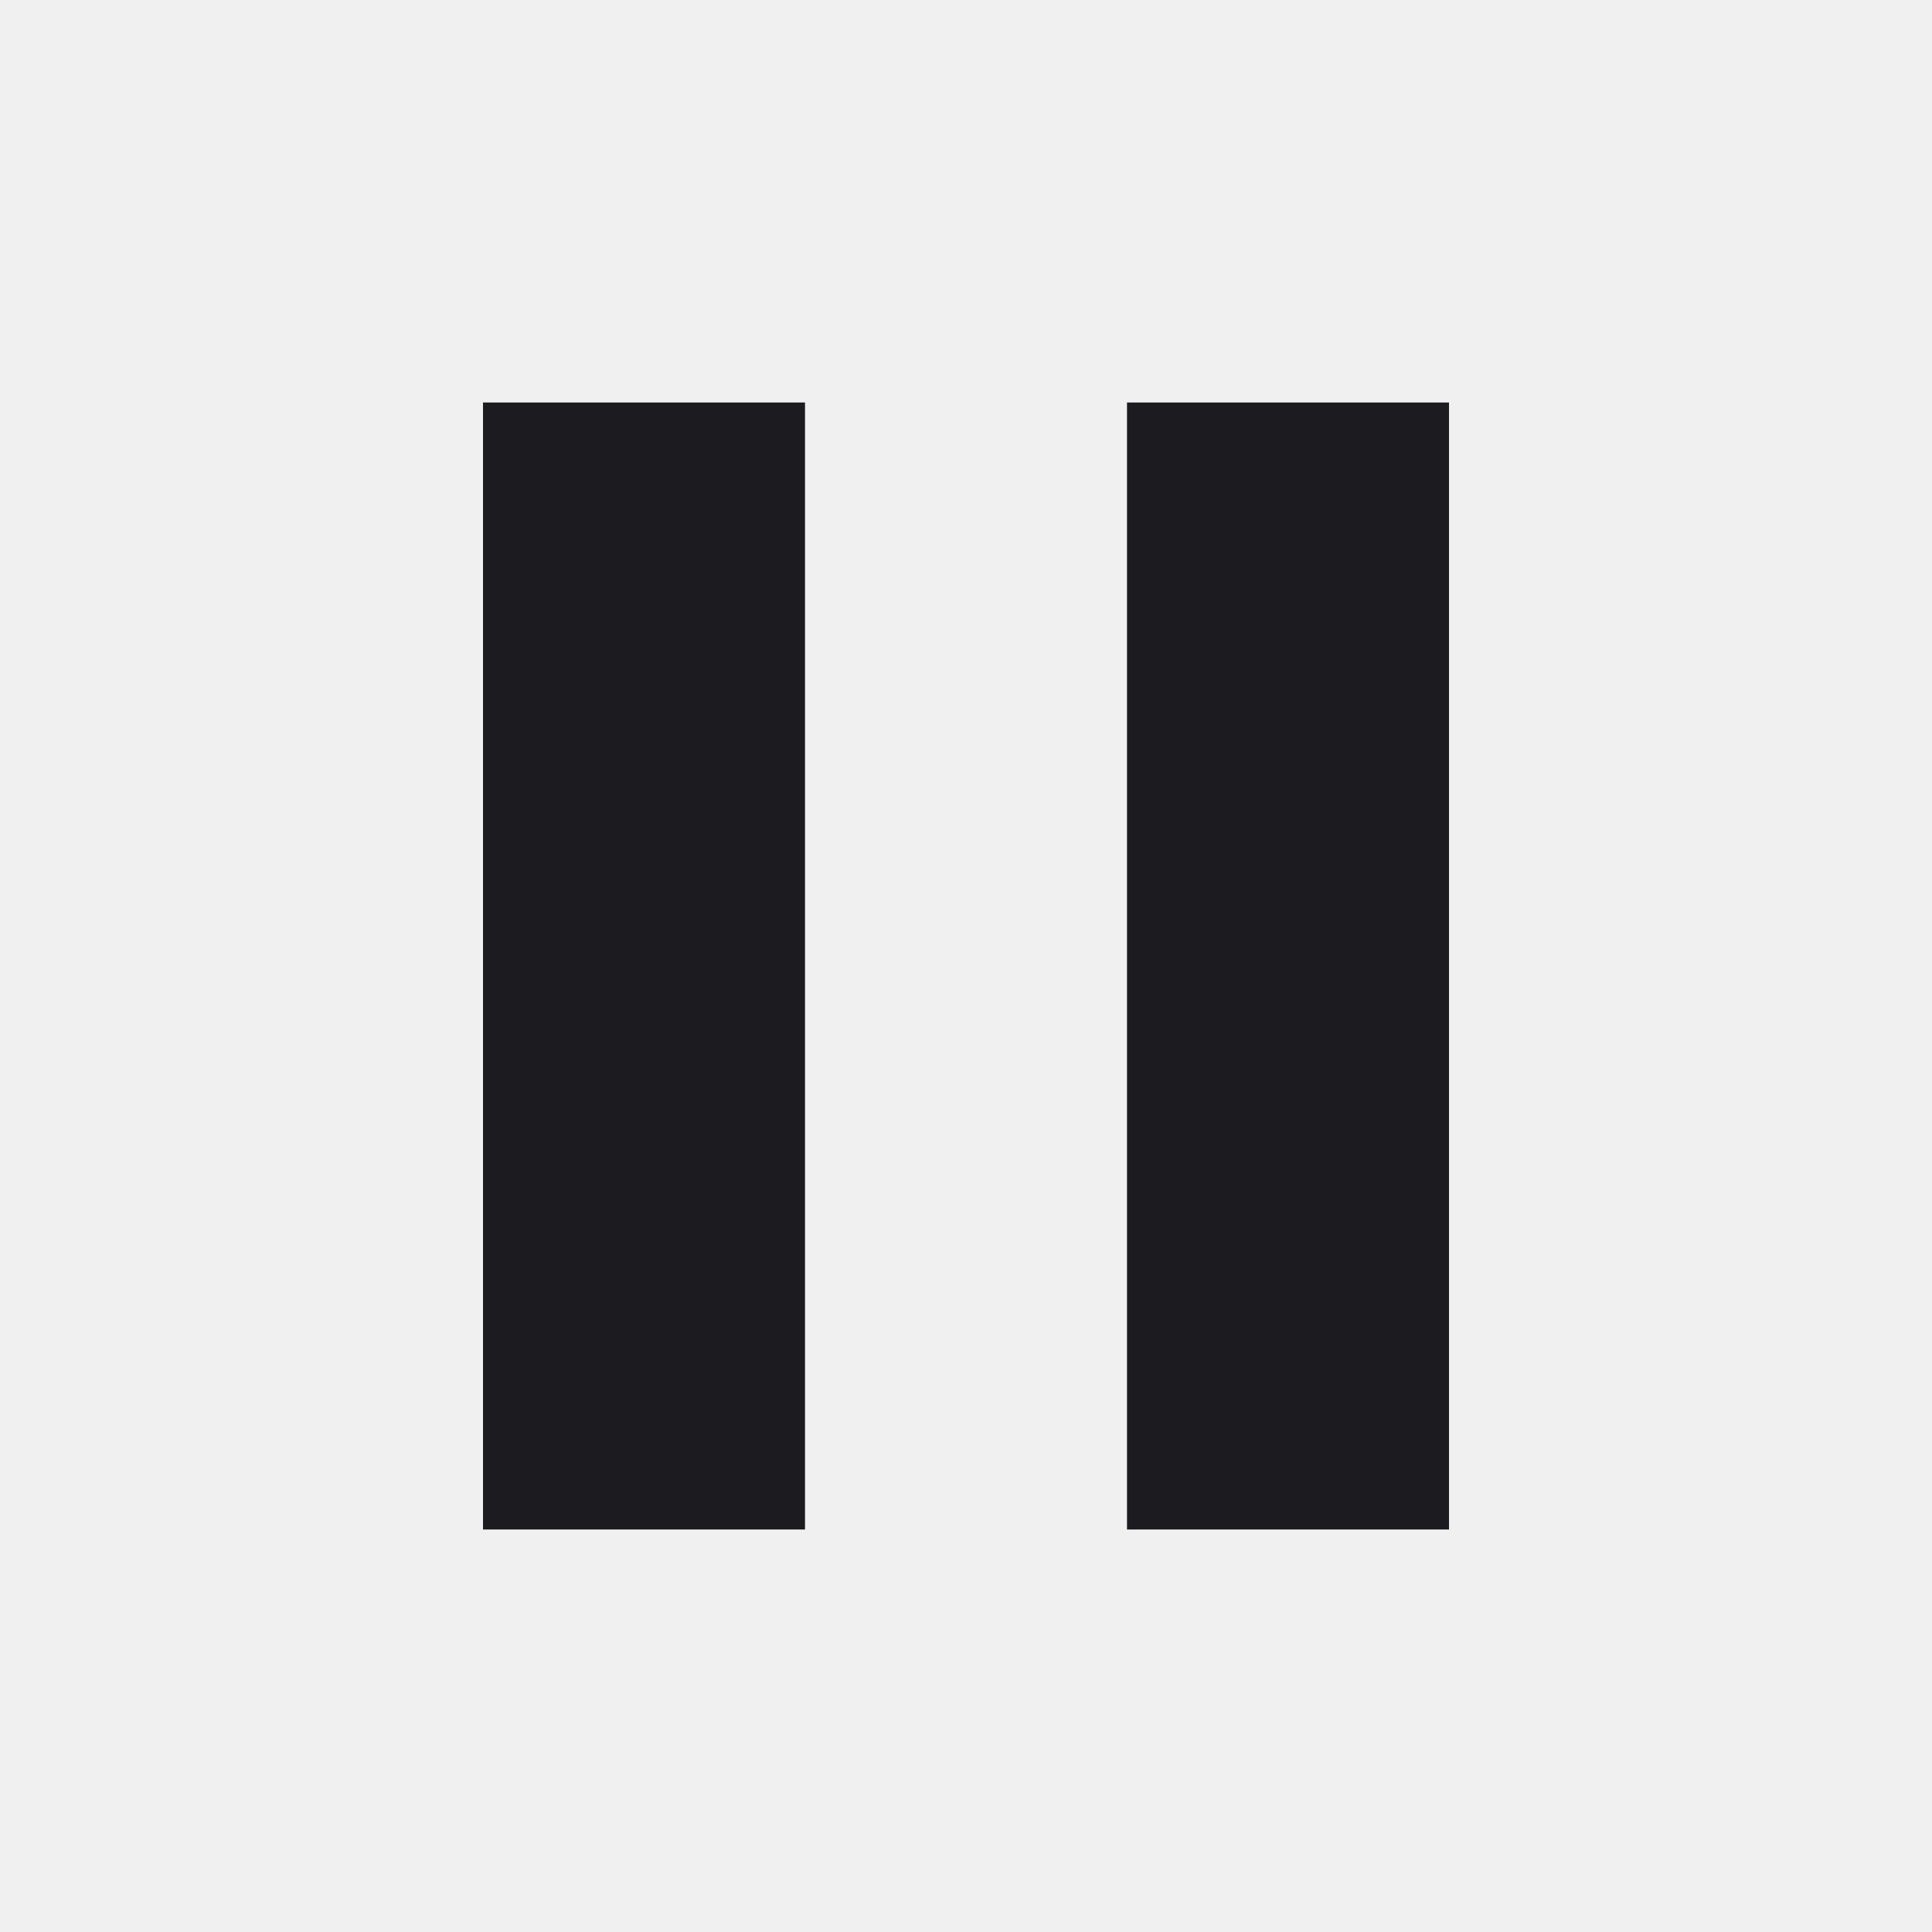
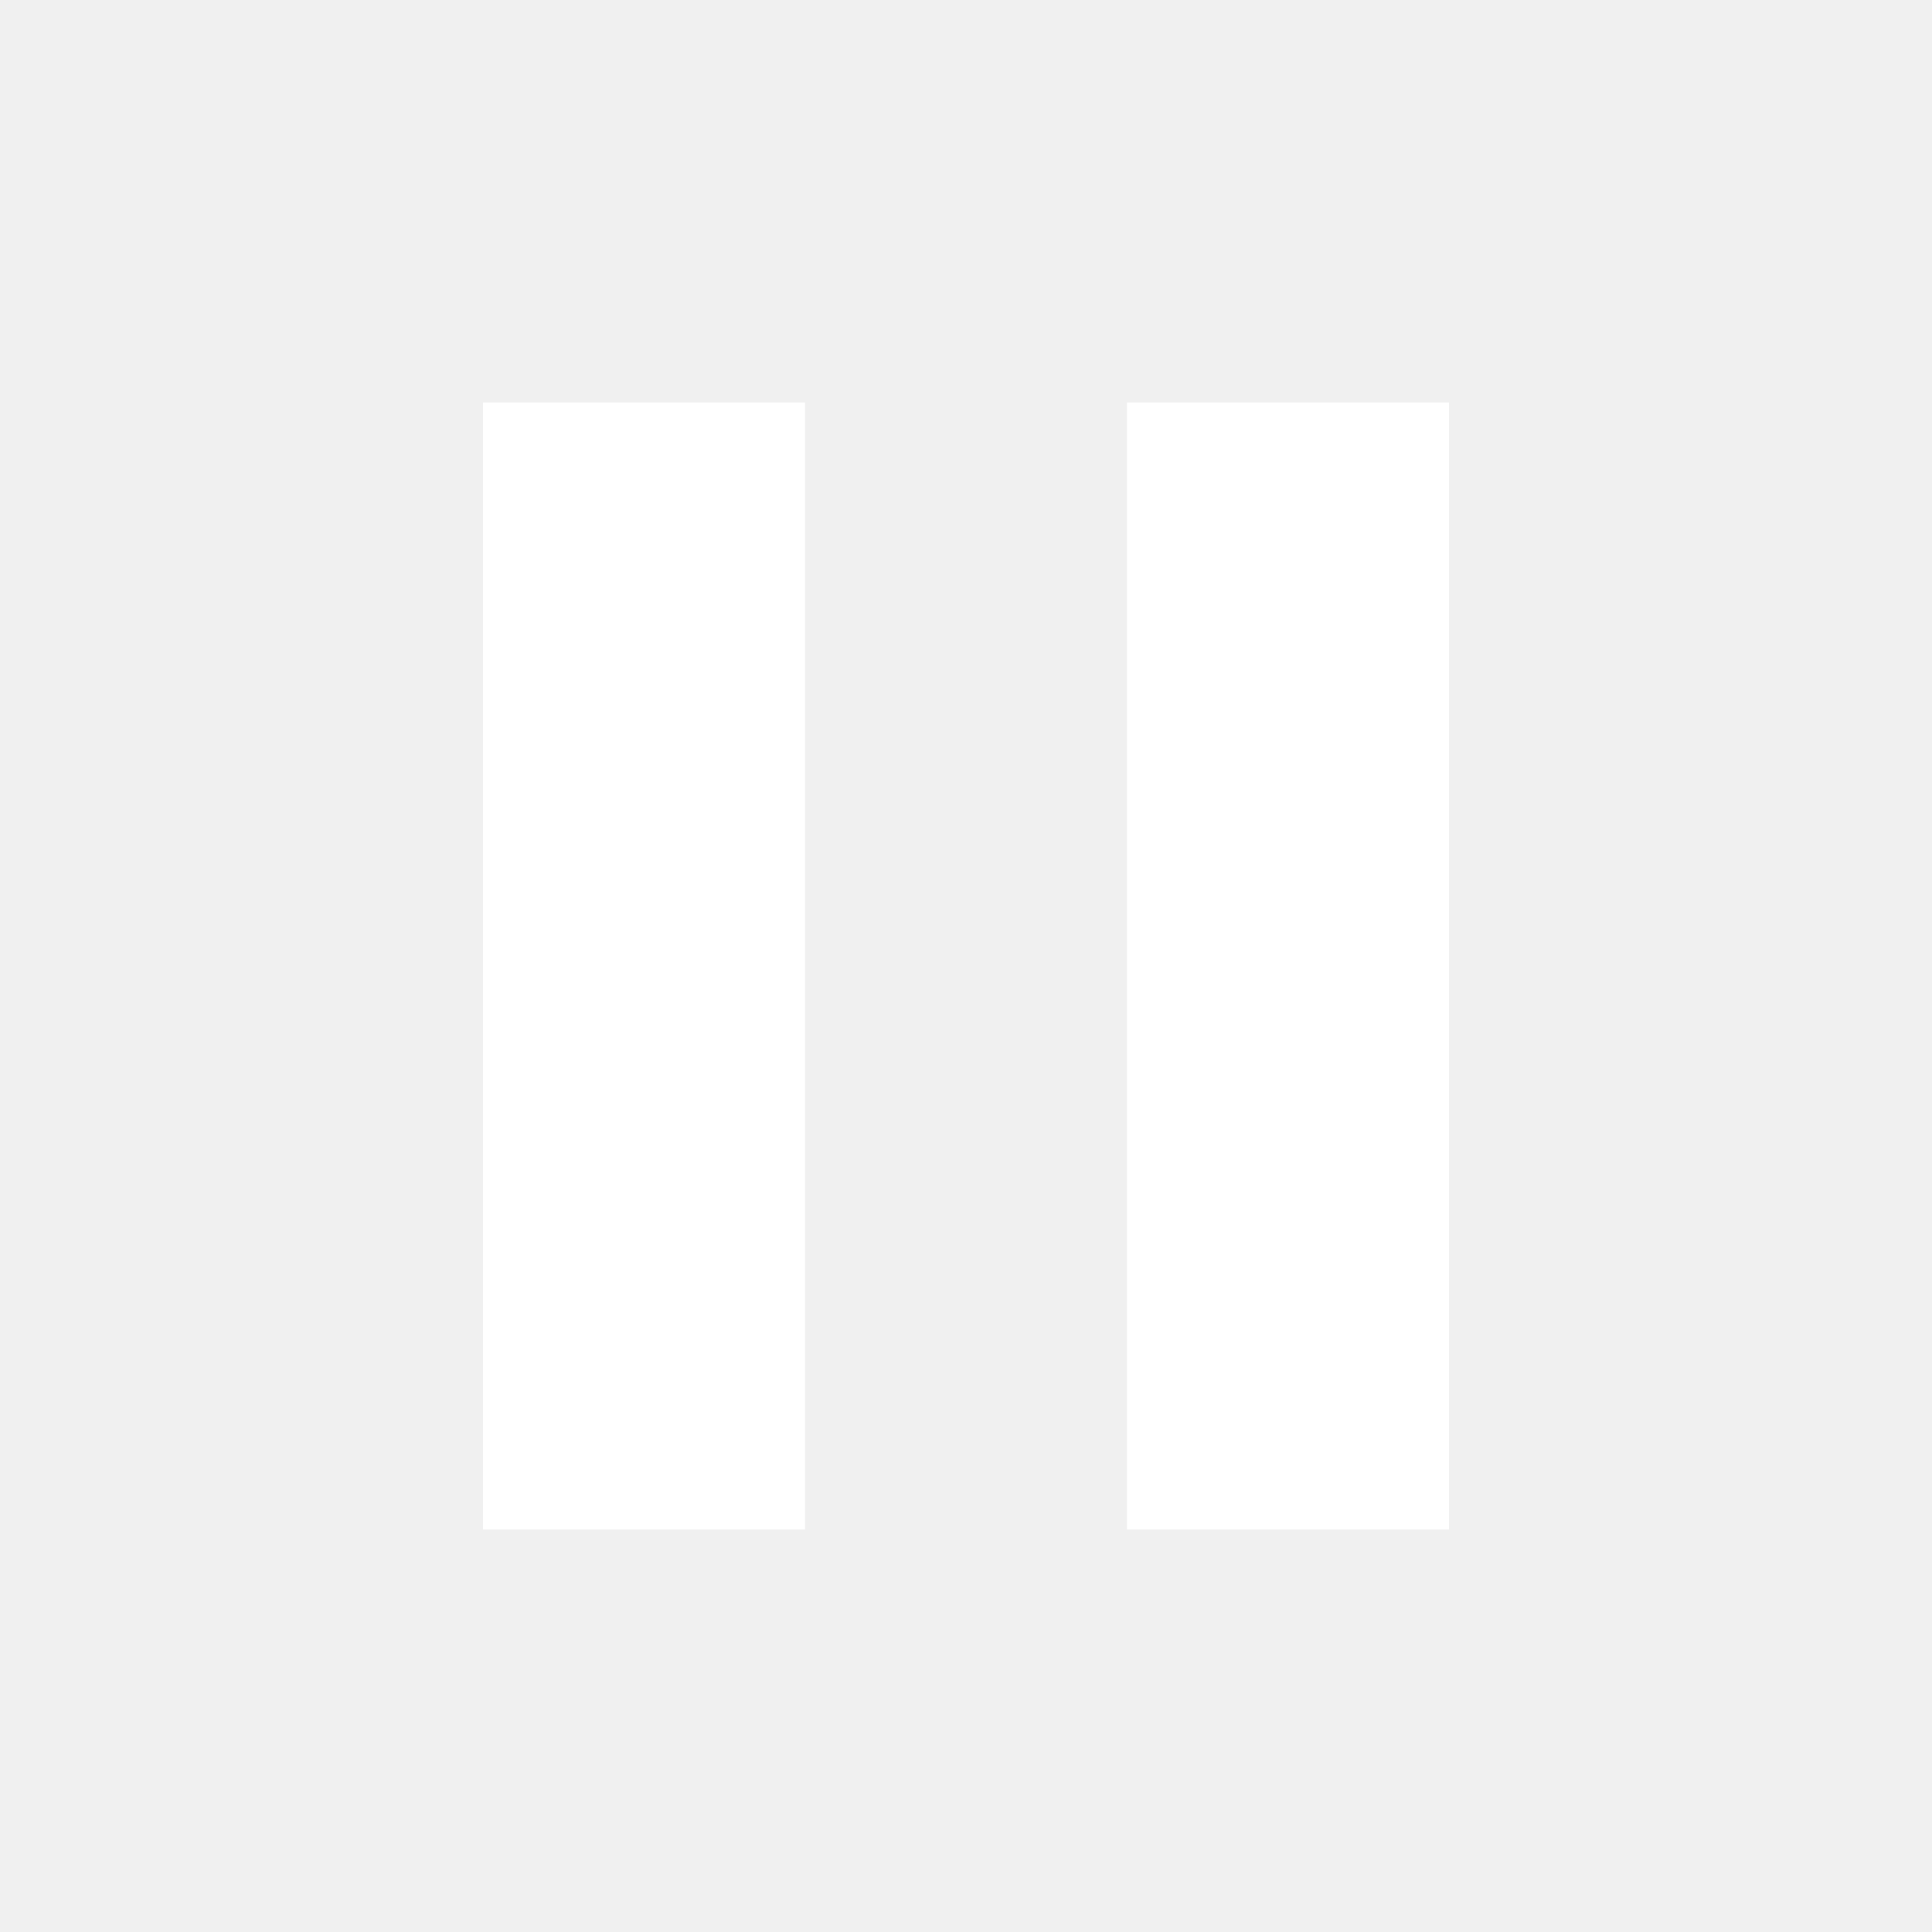
- <svg xmlns="http://www.w3.org/2000/svg" width="36" height="36" viewBox="0 0 36 36" fill="none">
-   <mask id="mask0_15_20" style="mask-type:alpha" maskUnits="userSpaceOnUse" x="0" y="0" width="36" height="36">
-     <rect width="36" height="36" fill="#D9D9D9" />
+ <svg xmlns="http://www.w3.org/2000/svg" width="32" height="32" viewBox="0 0 32 32" fill="none">
+   <mask id="mask0_15_20" style="mask-type:alpha" maskUnits="userSpaceOnUse" x="0" y="0" width="32" height="32">
+     <rect width="32" height="32" fill="#D9D9D9" />
  </mask>
  <g mask="url(#mask0_15_20)">
-     <path d="M21 28.5V7.5H27V28.5H21ZM9 28.5V7.5H15V28.5H9Z" fill="#1C1B1F" />
+     <path d="M18.667 25.333V6.667H24V25.333H18.667ZM8 25.333V6.667H13.333V25.333H8Z" fill="white" />
  </g>
</svg>
